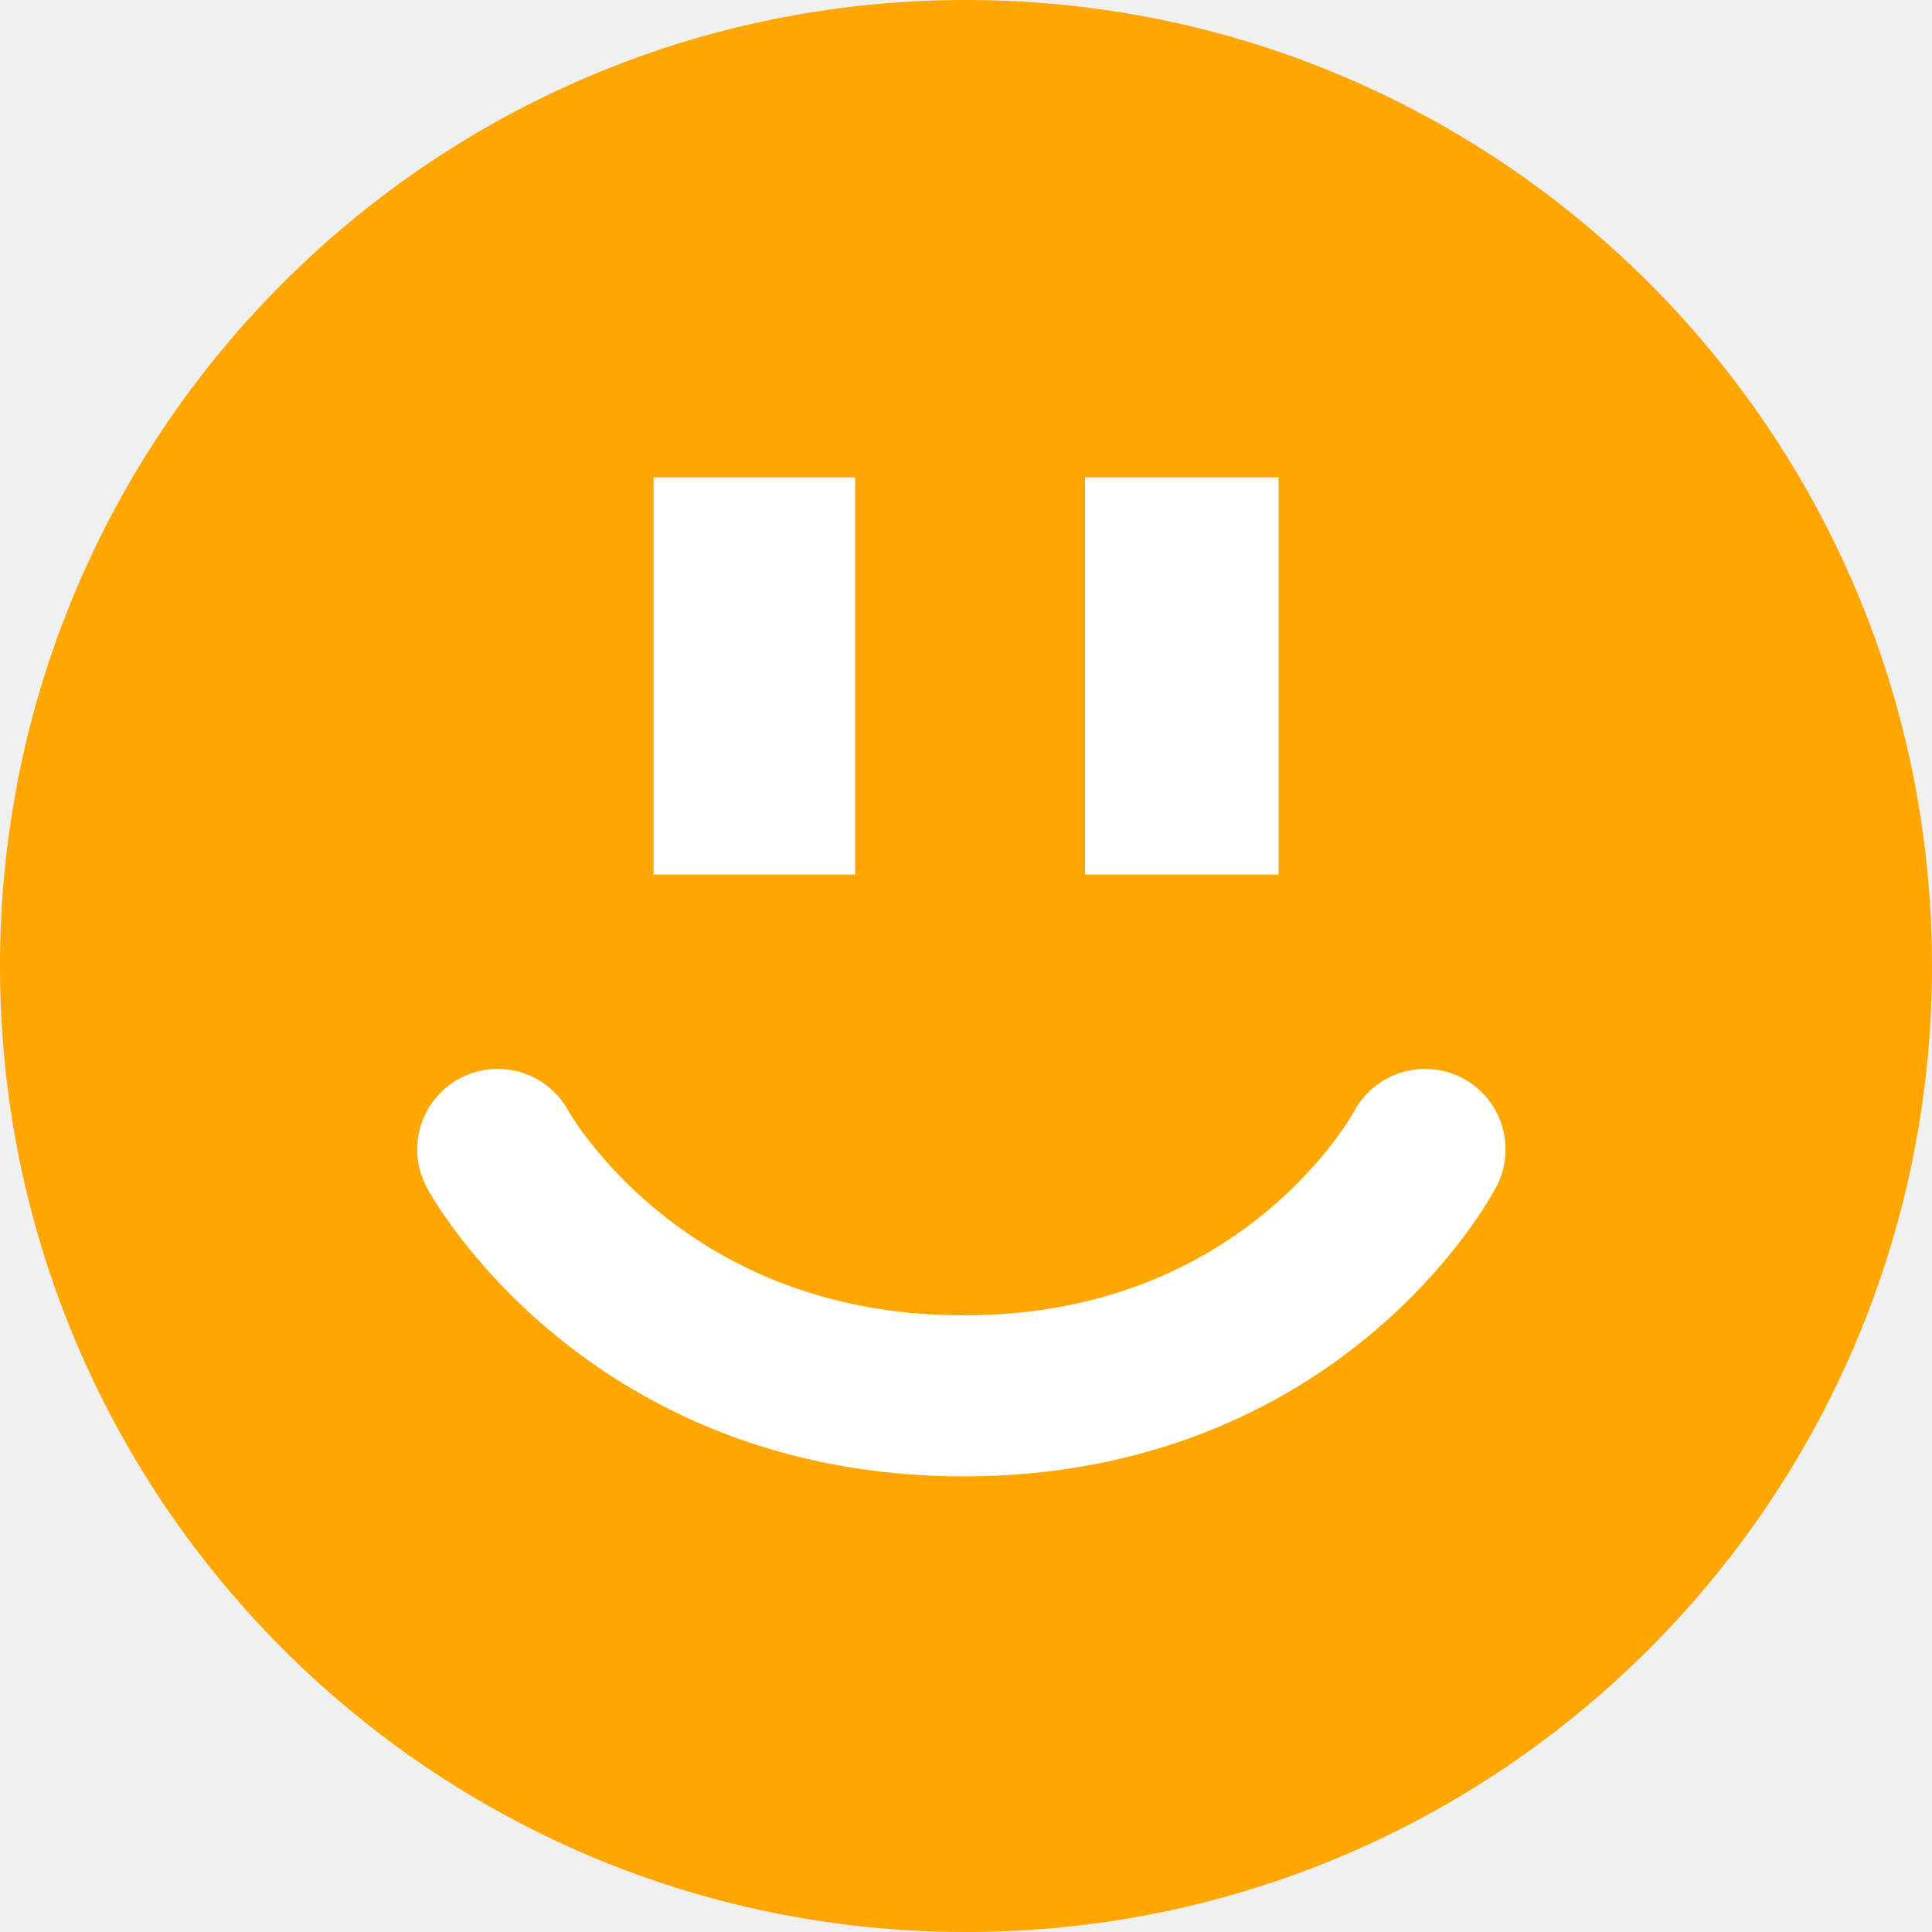
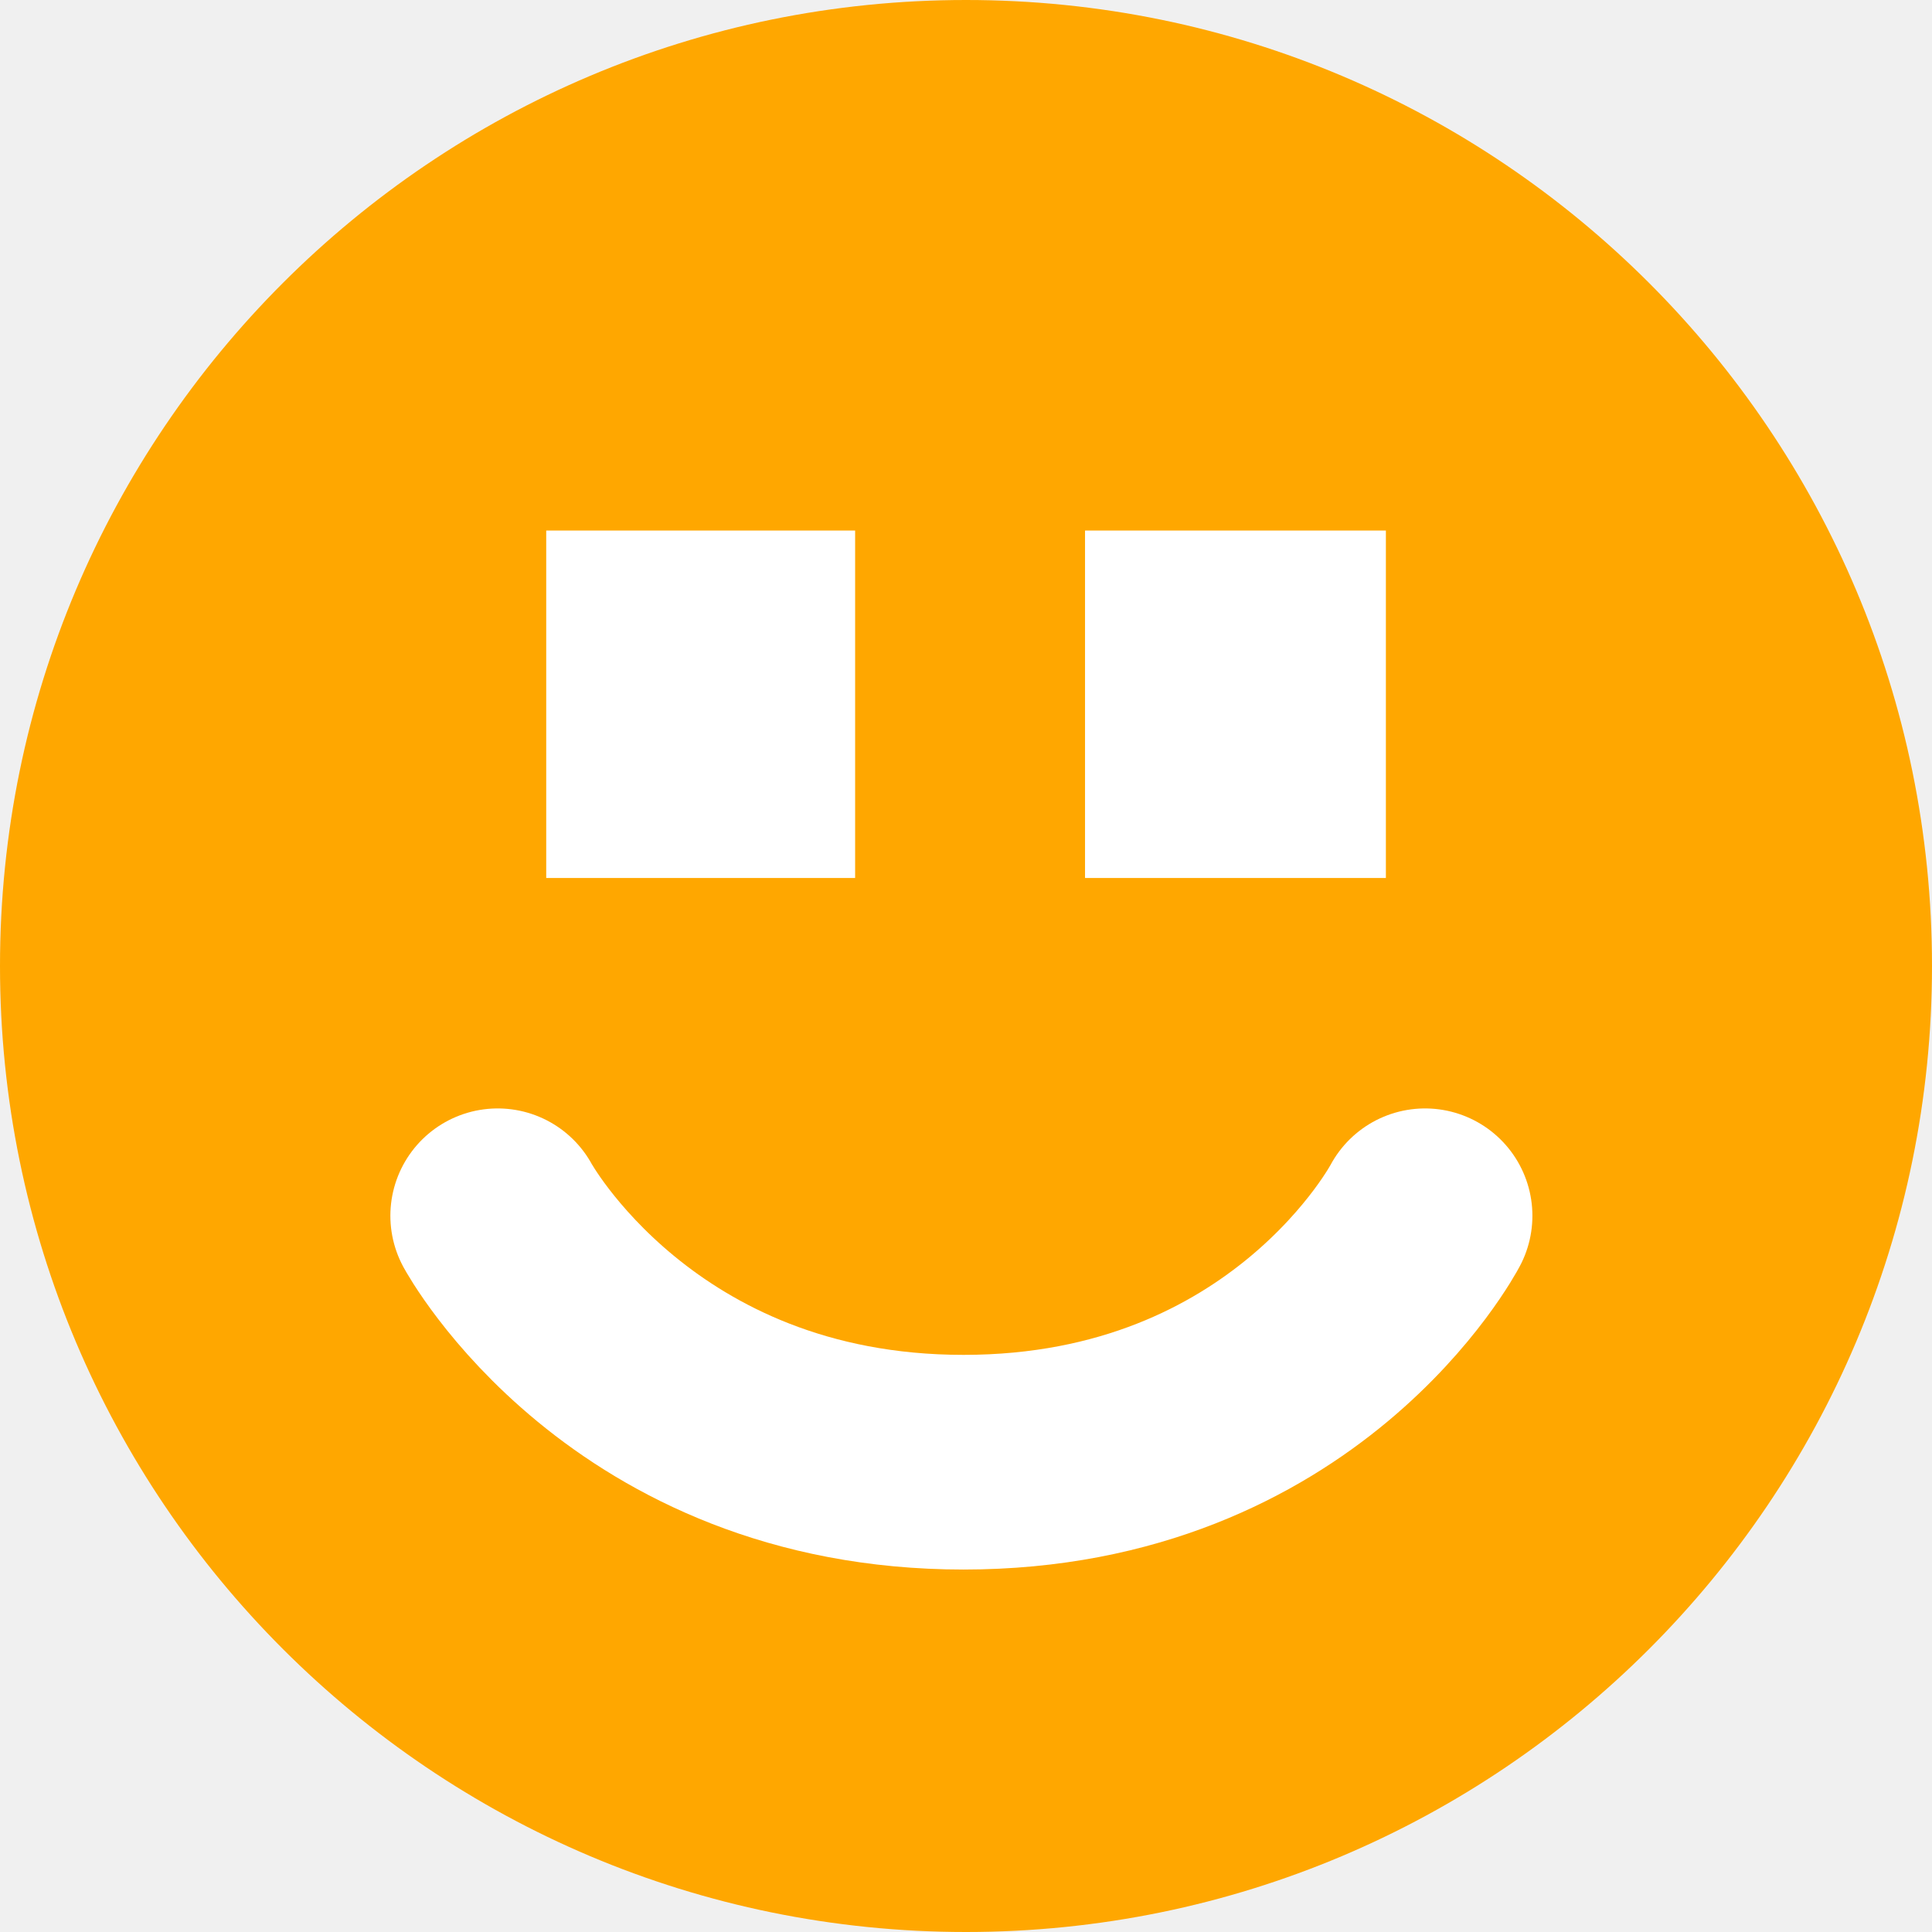
<svg xmlns="http://www.w3.org/2000/svg" version="1.1" id="Ebene_1" x="0px" y="0px" width="18px" height="18px" viewBox="0 0 18 18" enable-background="new 0 0 18 18" xml:space="preserve">
  <circle fill="#FFA700" cx="9" cy="9" r="9" />
-   <rect x="6.089" y="4.448" fill="#FFFFFF" width="1.878" height="3.7" />
-   <rect x="10.109" y="4.448" fill="#FFFFFF" width="1.803" height="3.7" />
-   <path fill="none" stroke="#FFFFFF" stroke-width="1.5" stroke-linecap="round" d="M4.637,10.709c0,0,1.245,2.296,4.34,2.296  c3.097,0,4.3-2.296,4.3-2.296" />
+   <rect x="5.089" y="4.943" fill="#FFFFFF" width="2.878" height="3.237" />
+   <rect x="10.109" y="4.943" fill="#FFFFFF" width="2.803" height="3.237" />
+   <path fill="none" stroke="#FFFFFF" stroke-width="2" stroke-linecap="round" d="M4.637,11.327c0,0,1.245,2.296,4.34,2.296  c3.097,0,4.3-2.296,4.3-2.296" />
</svg>
